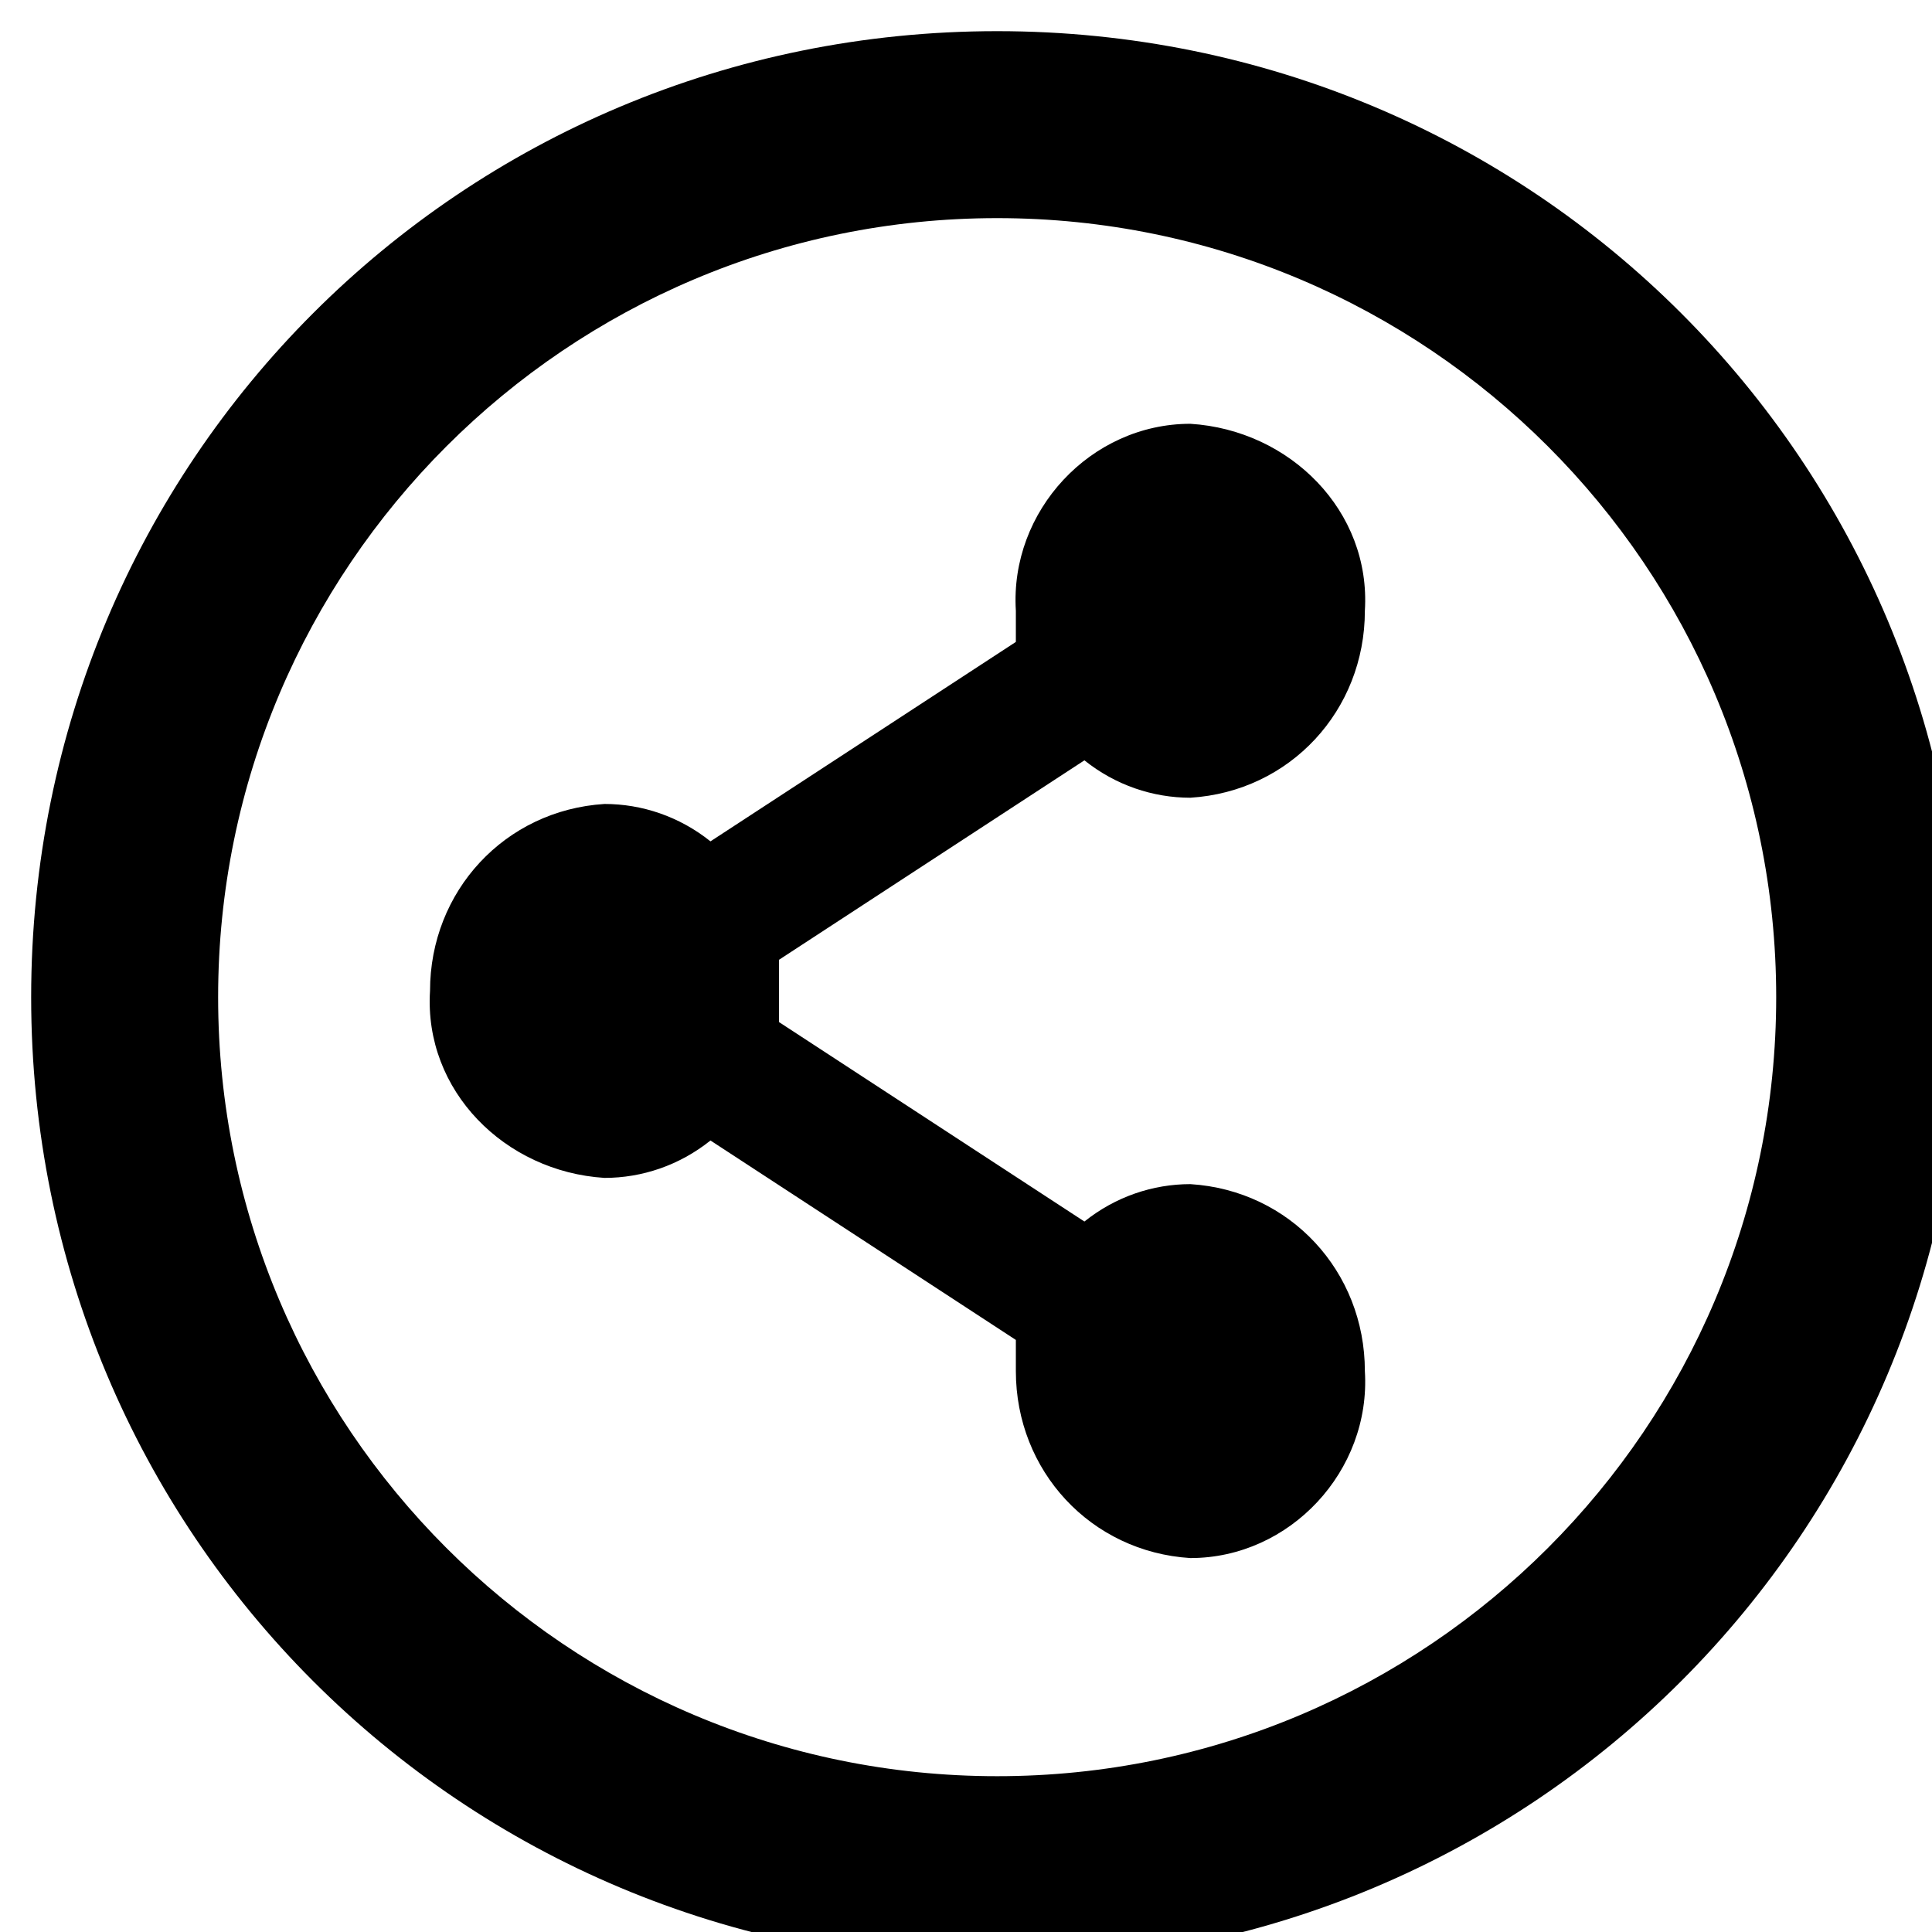
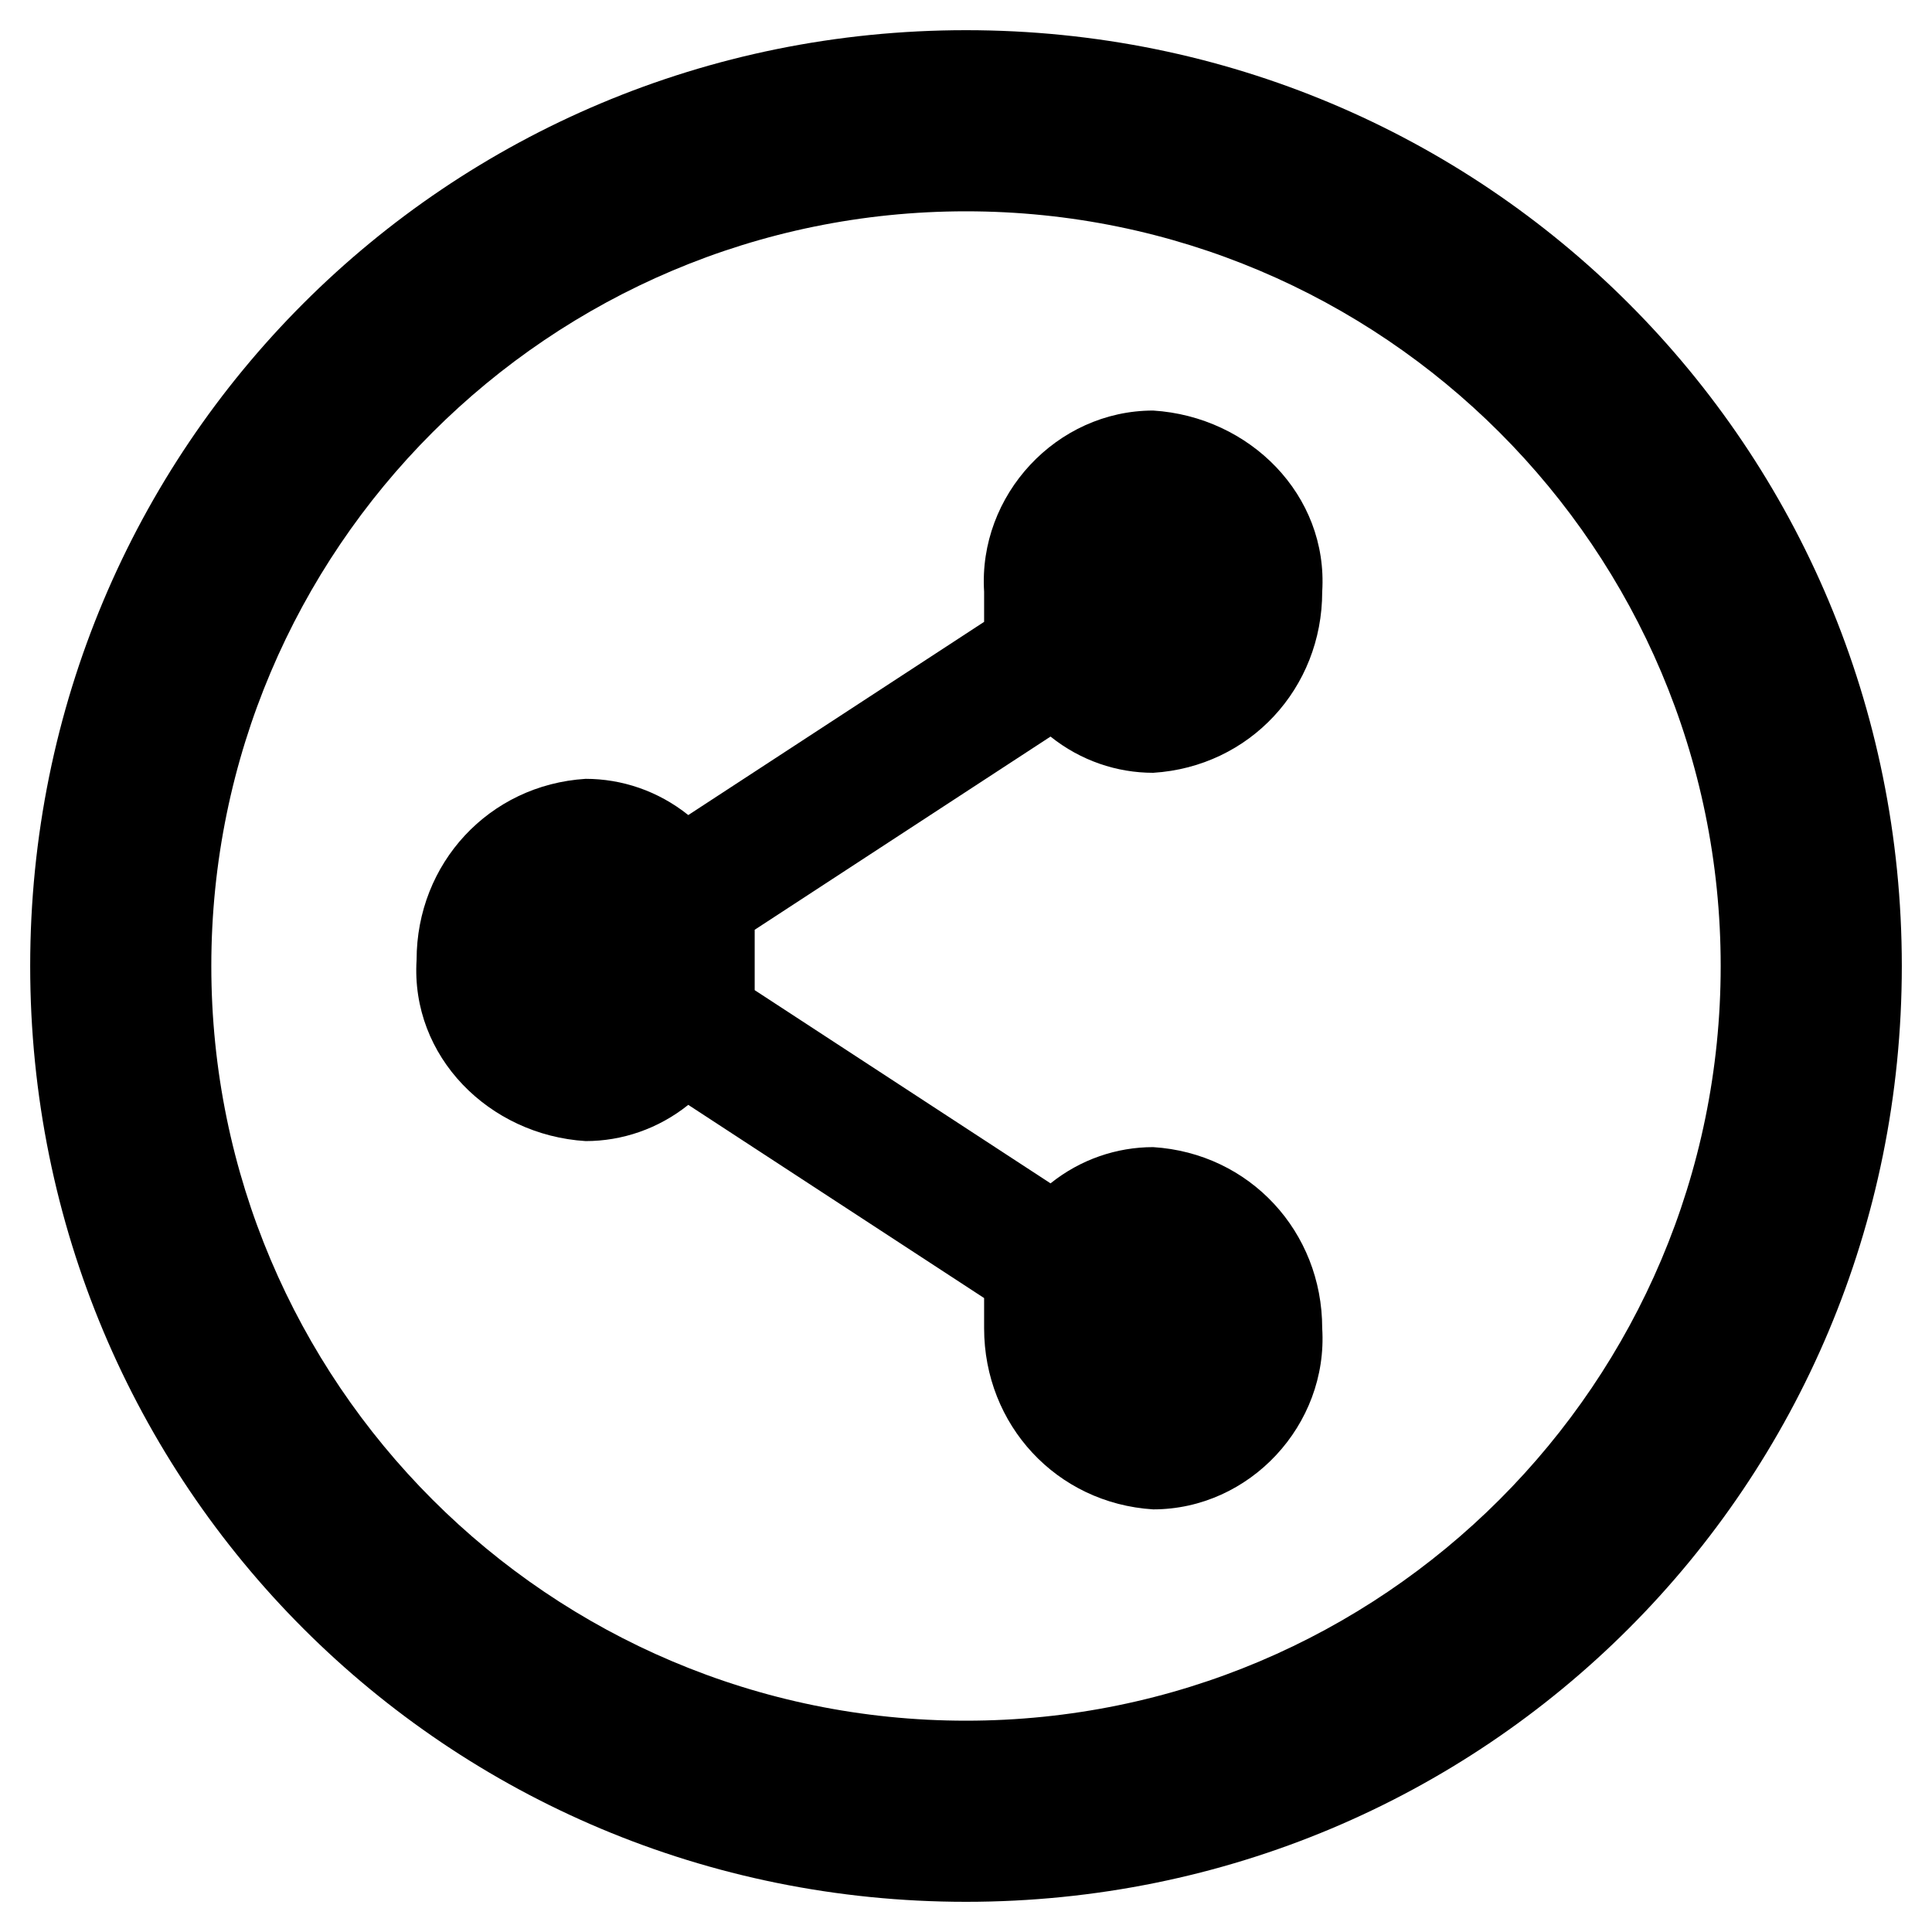
- <svg id="icon-share" viewbox="0 0 32 32">
+ <svg id="icon-share" viewbox="0 0 32 32" width="32" height="32">
  <path d="M17.4 19.6c.5-.4 1.1-.6 1.7-.6 1.6.1 2.8 1.4 2.8 3 .1 1.6-1.2 3-2.8 3-1.6-.1-2.8-1.4-2.8-3v-.5l-4.9-3.2c-.5.4-1.1.6-1.7.6-1.6-.1-2.9-1.4-2.8-3 0-1.6 1.2-2.9 2.8-3 .6 0 1.2.2 1.7.6l4.9-3.2v-.5c-.1-1.6 1.2-3 2.8-3 1.6.1 2.9 1.4 2.8 3 0 1.6-1.2 2.9-2.8 3-.6 0-1.2-.2-1.7-.6l-4.9 3.2v1l4.9 3.2z" />
  <g transform="translate(-624 -576)">
    <path class="st0" d="M640 604.5c6.9 0 12.5-5.6 12.5-12.5s-5.6-12.5-12.5-12.5-12.5 5.6-12.5 12.5 5.6 12.5 12.5 12.5m0 3c-8.6 0-15.5-6.9-15.5-15.5s6.9-15.5 15.5-15.5 15.5 6.9 15.5 15.5-6.9 15.5-15.5 15.5" />
  </g>
</svg>
